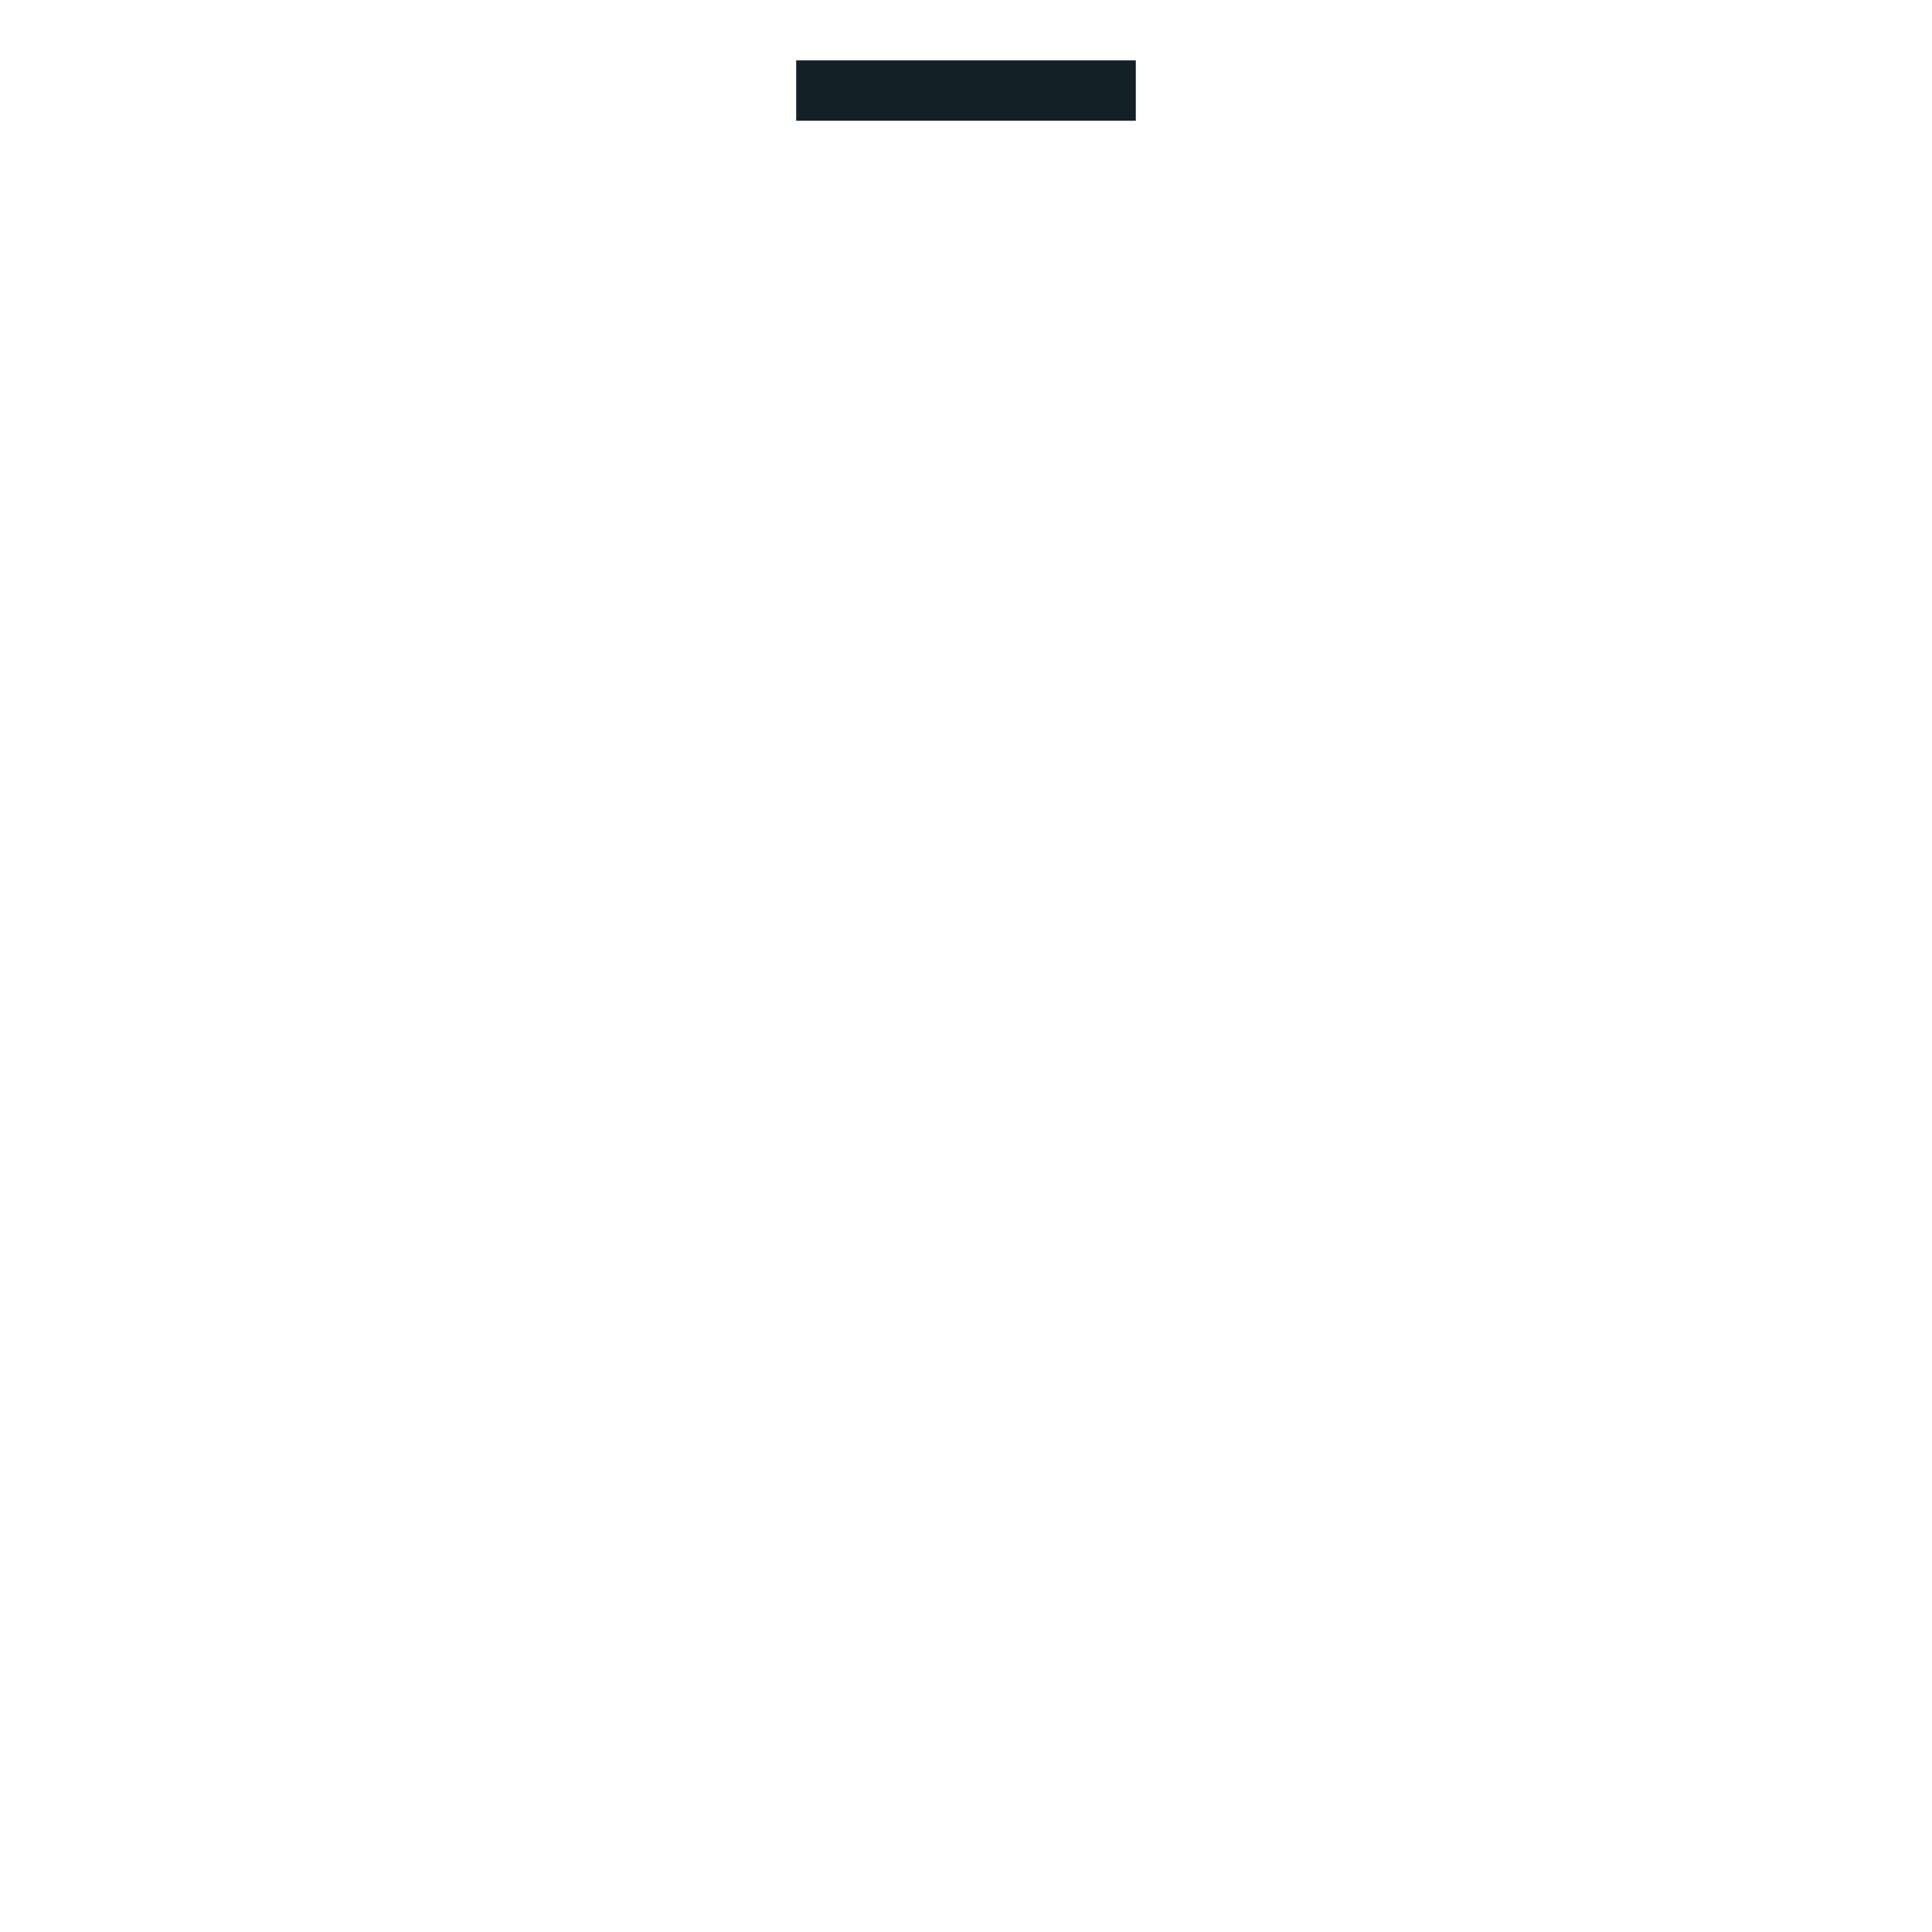
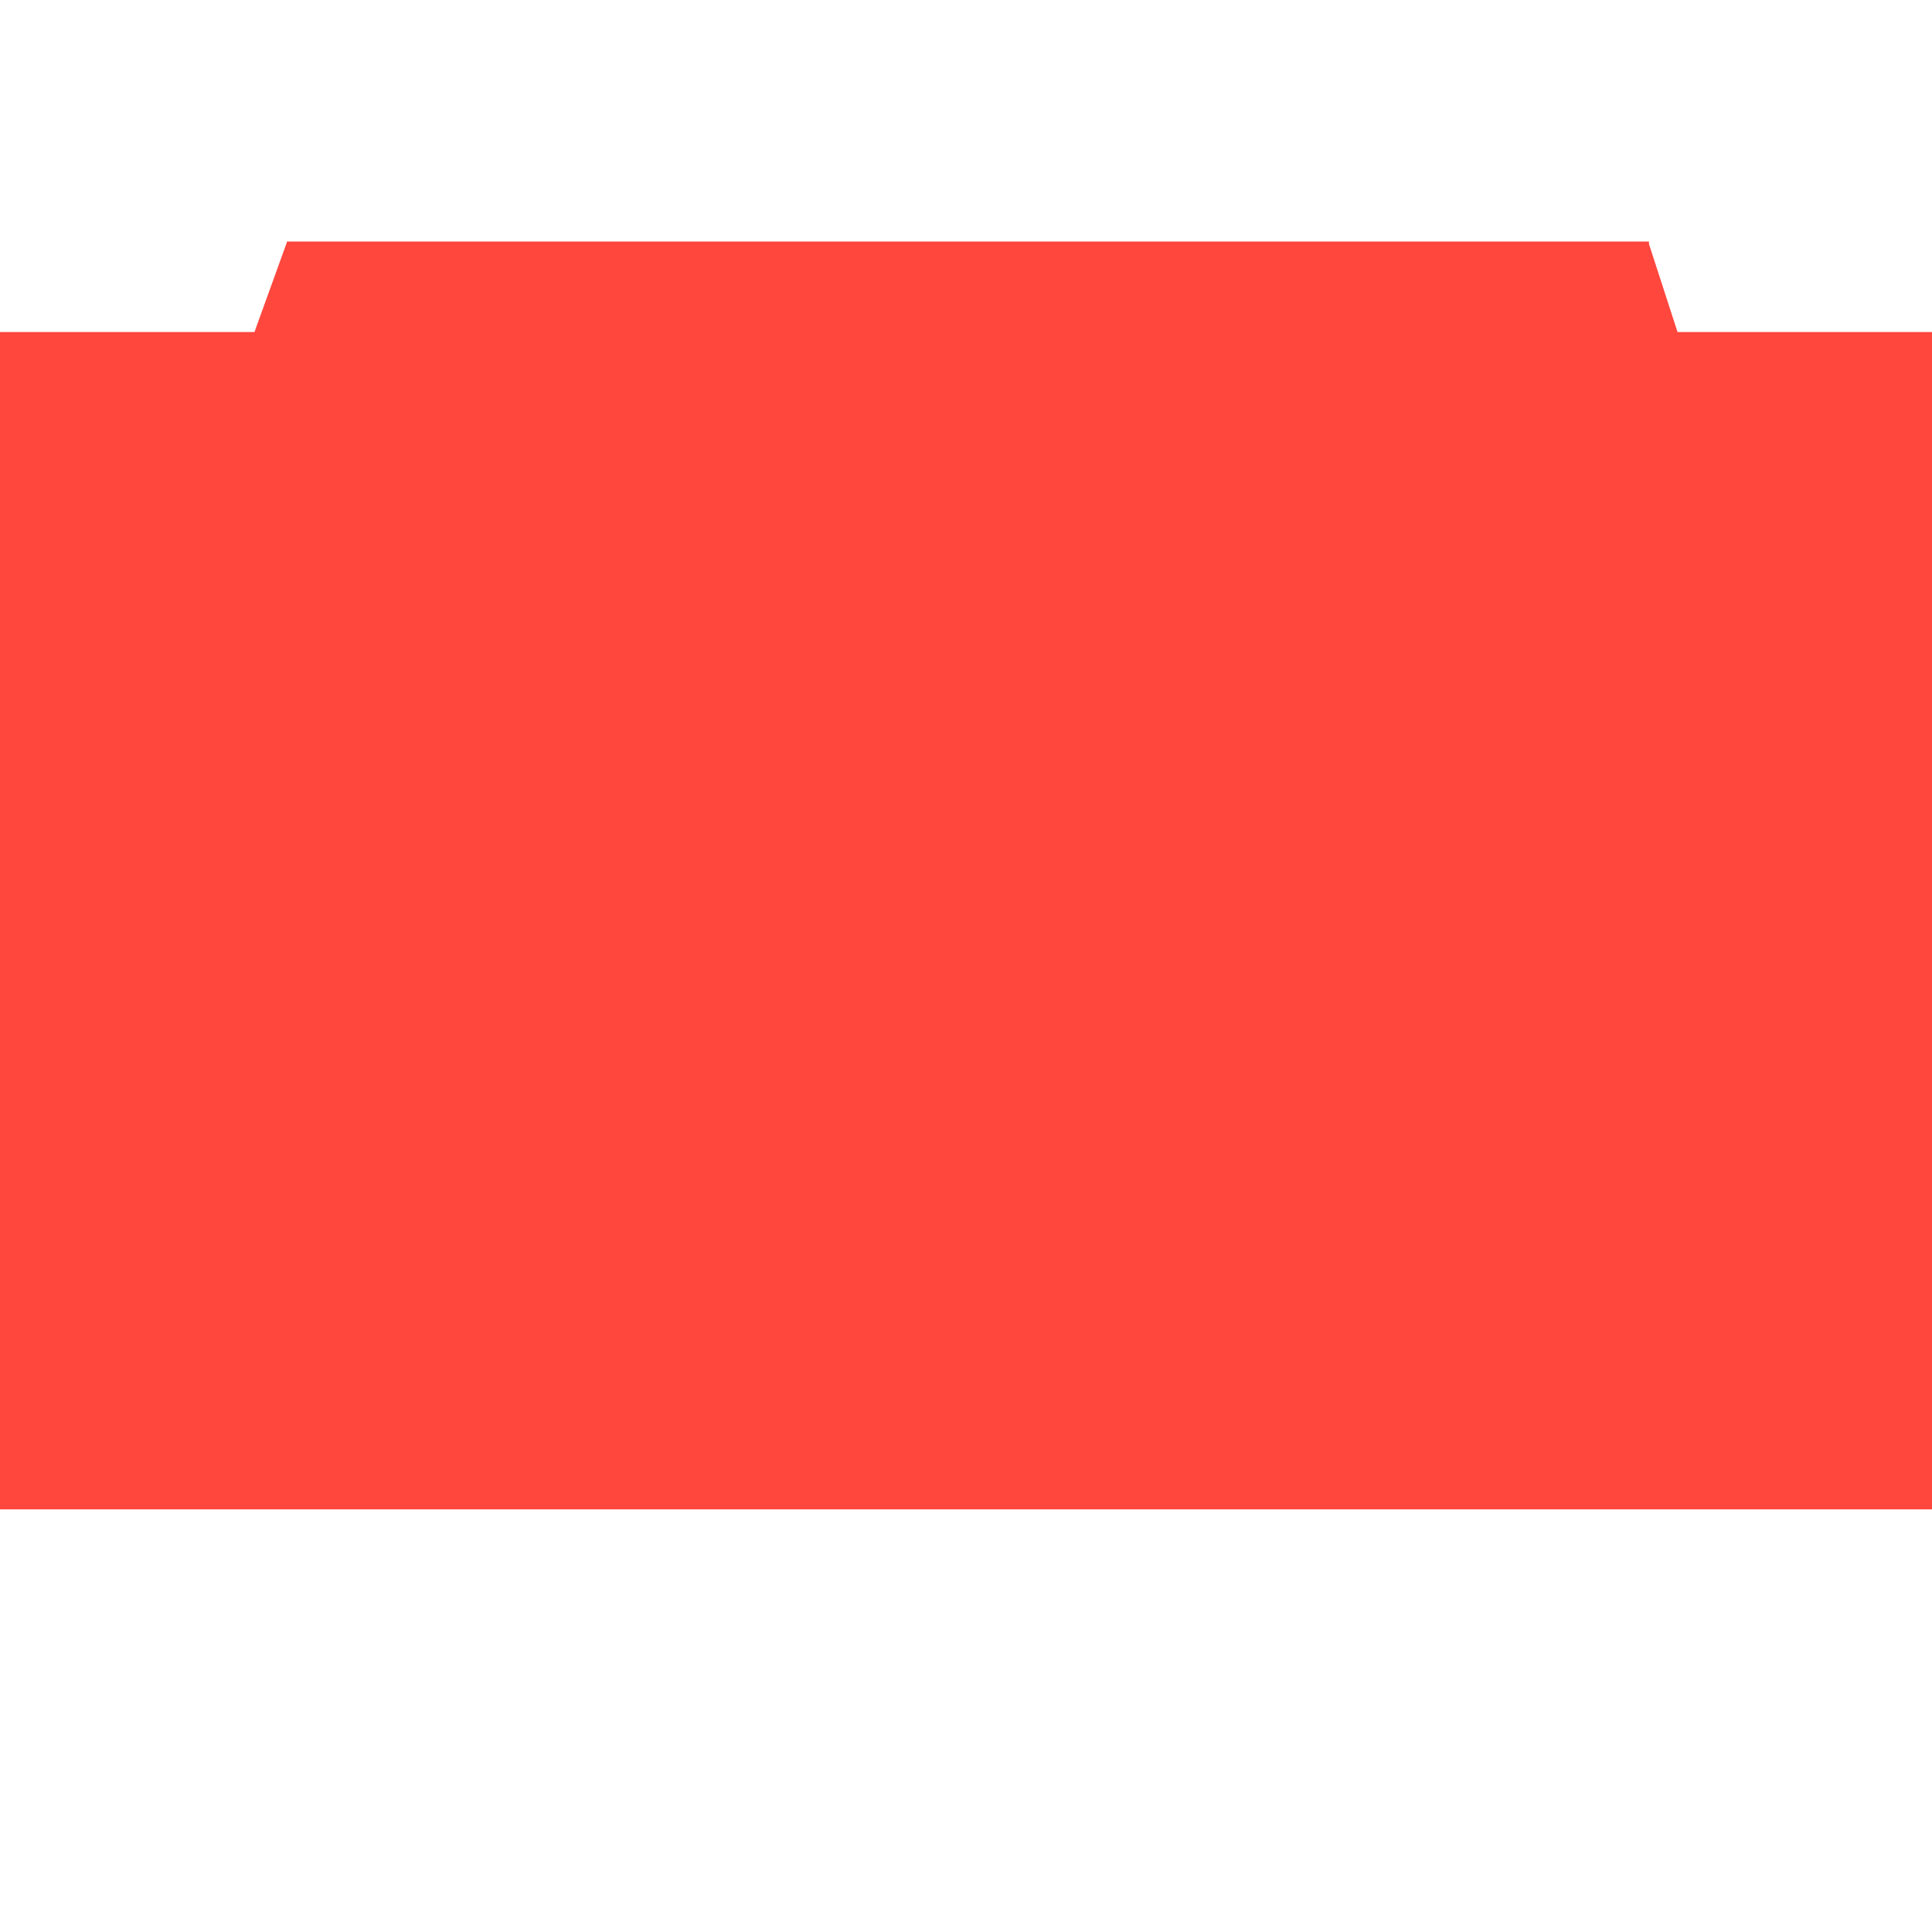
<svg xmlns="http://www.w3.org/2000/svg" version="1.1" x="0px" y="0px" viewBox="0 0 512 512" enable-background="new 0 0 512 512" xml:space="preserve">
  <g id="Layer_5">
-     <rect x="211" y="16" fill="#132028" width="90" height="16" />
+     <polygon fill="#FF473E" points="444.569,88 437,64.678 437,64 436.336,64 76,64 76,64.277 67.431,88 0,88 0,400 512,400 512,88     " />
  </g>
  <g id="Layer_1">
</g>
</svg>
